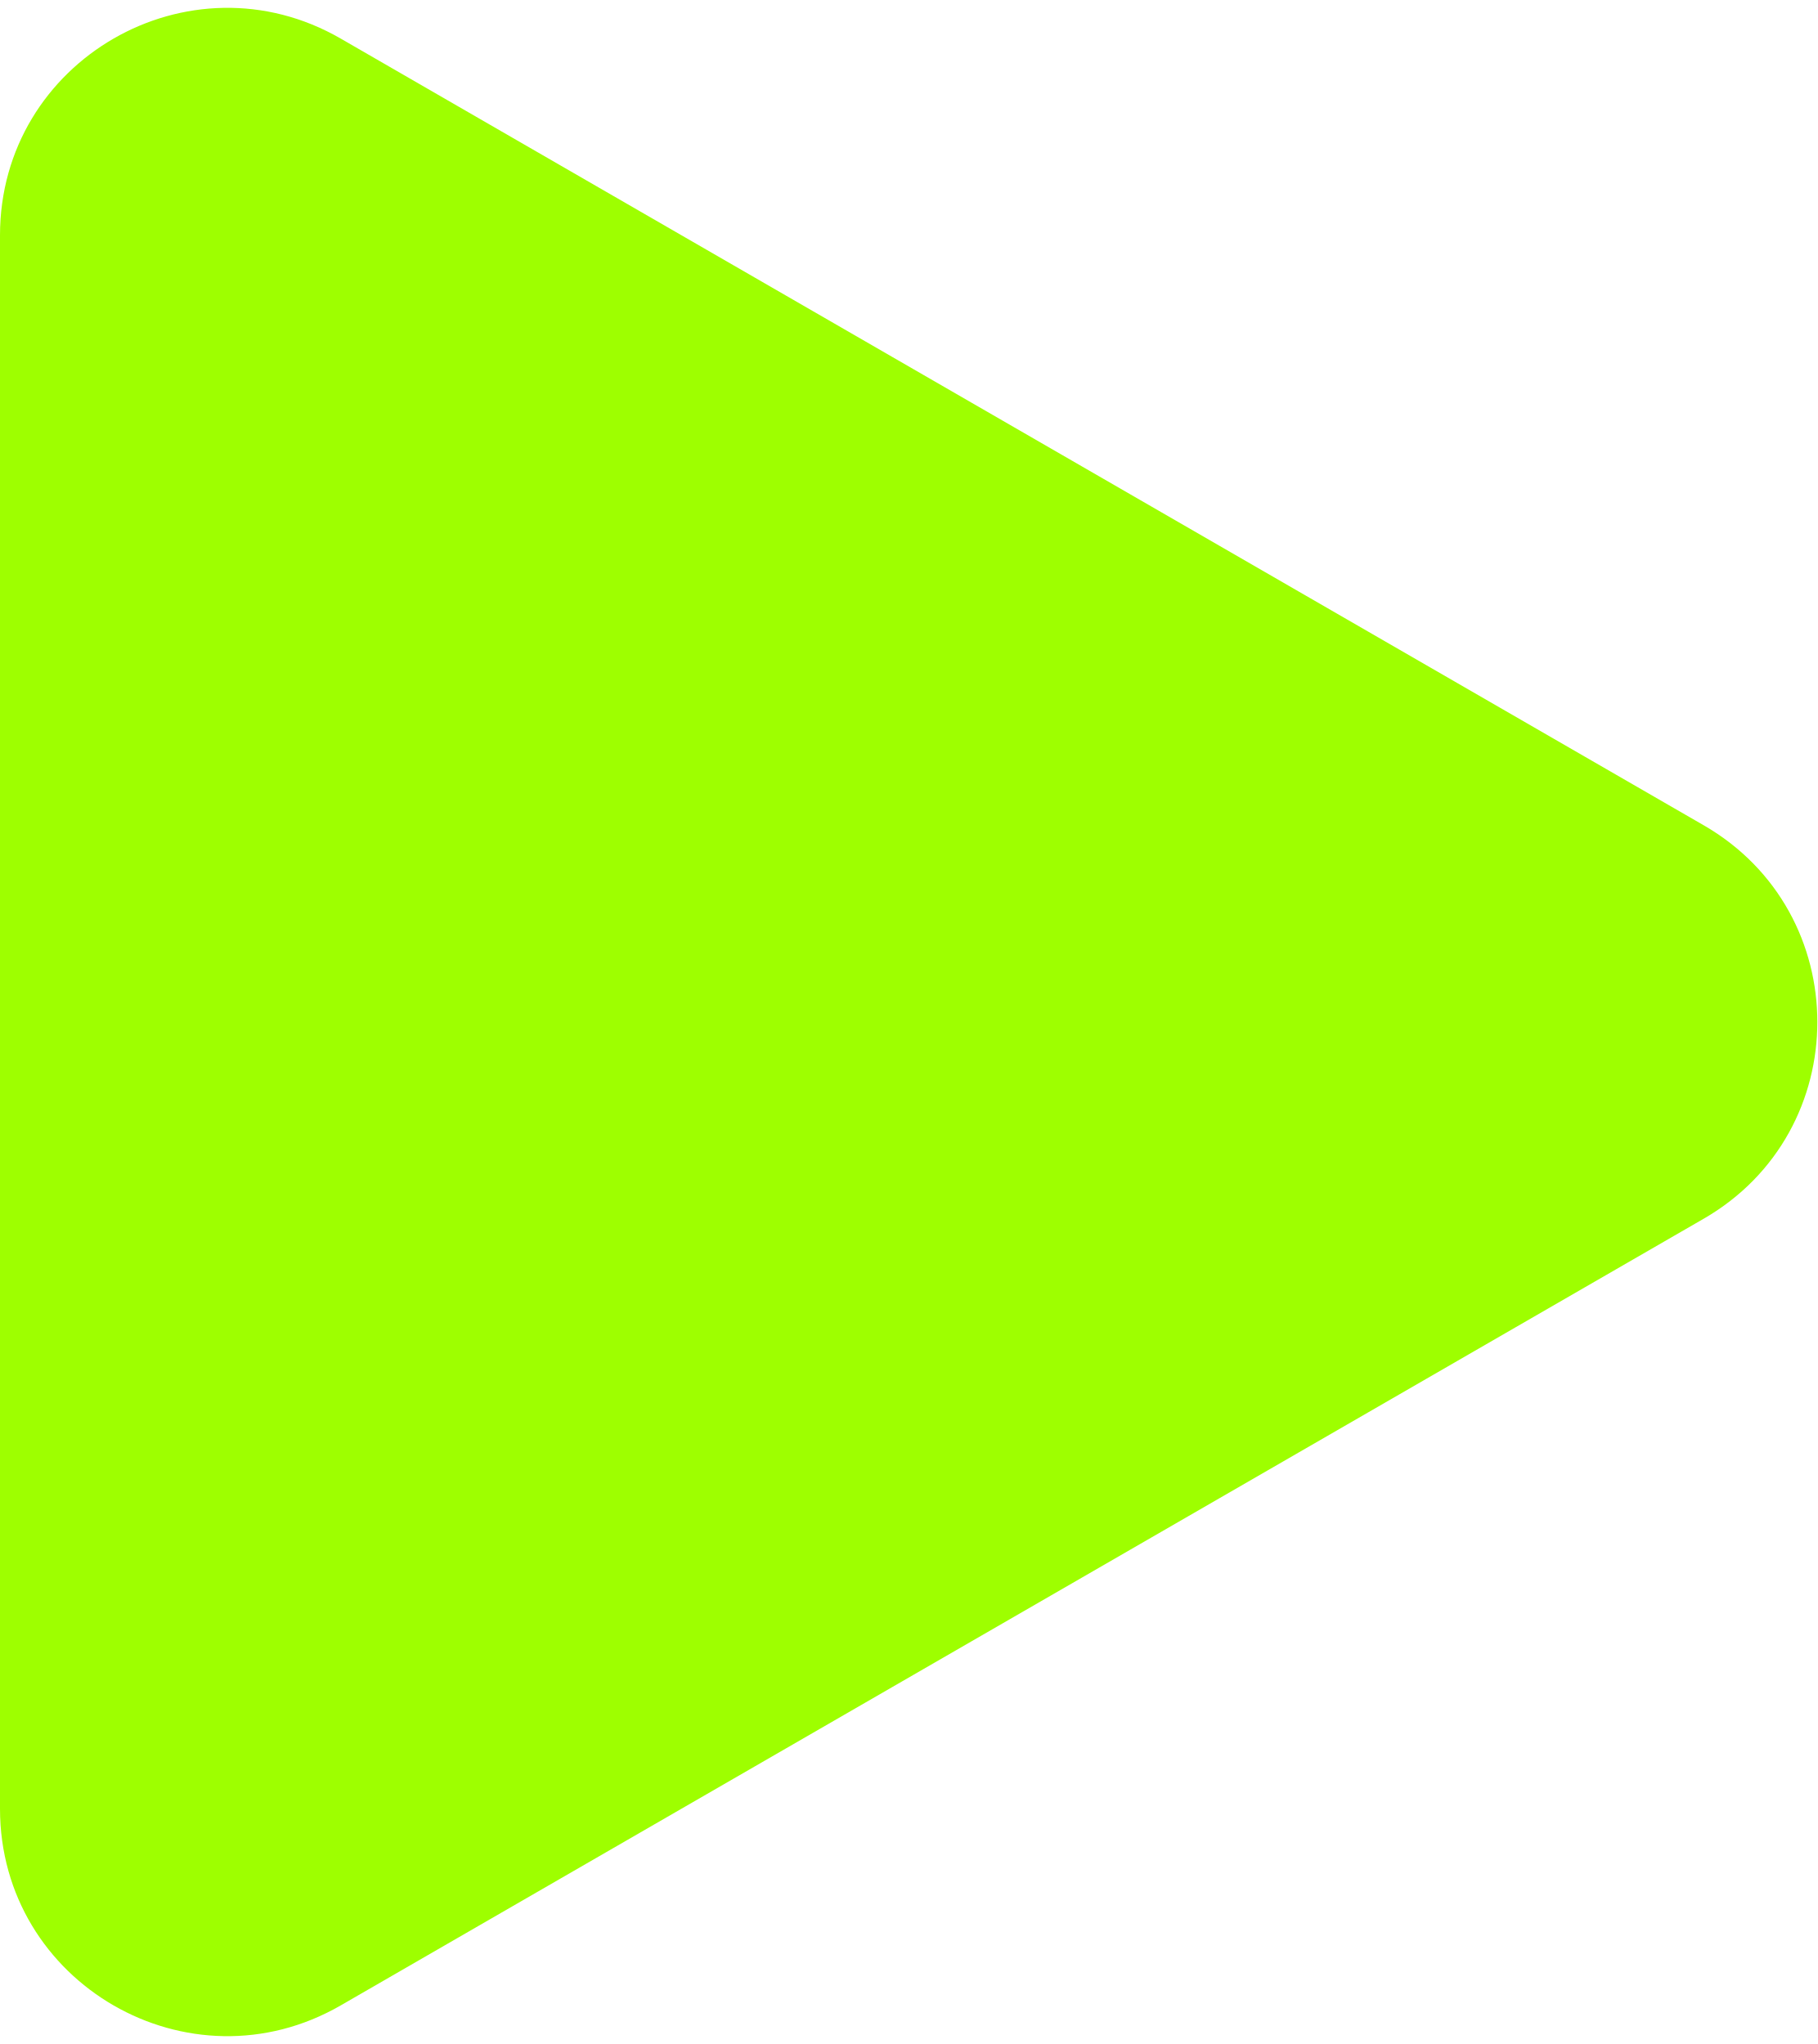
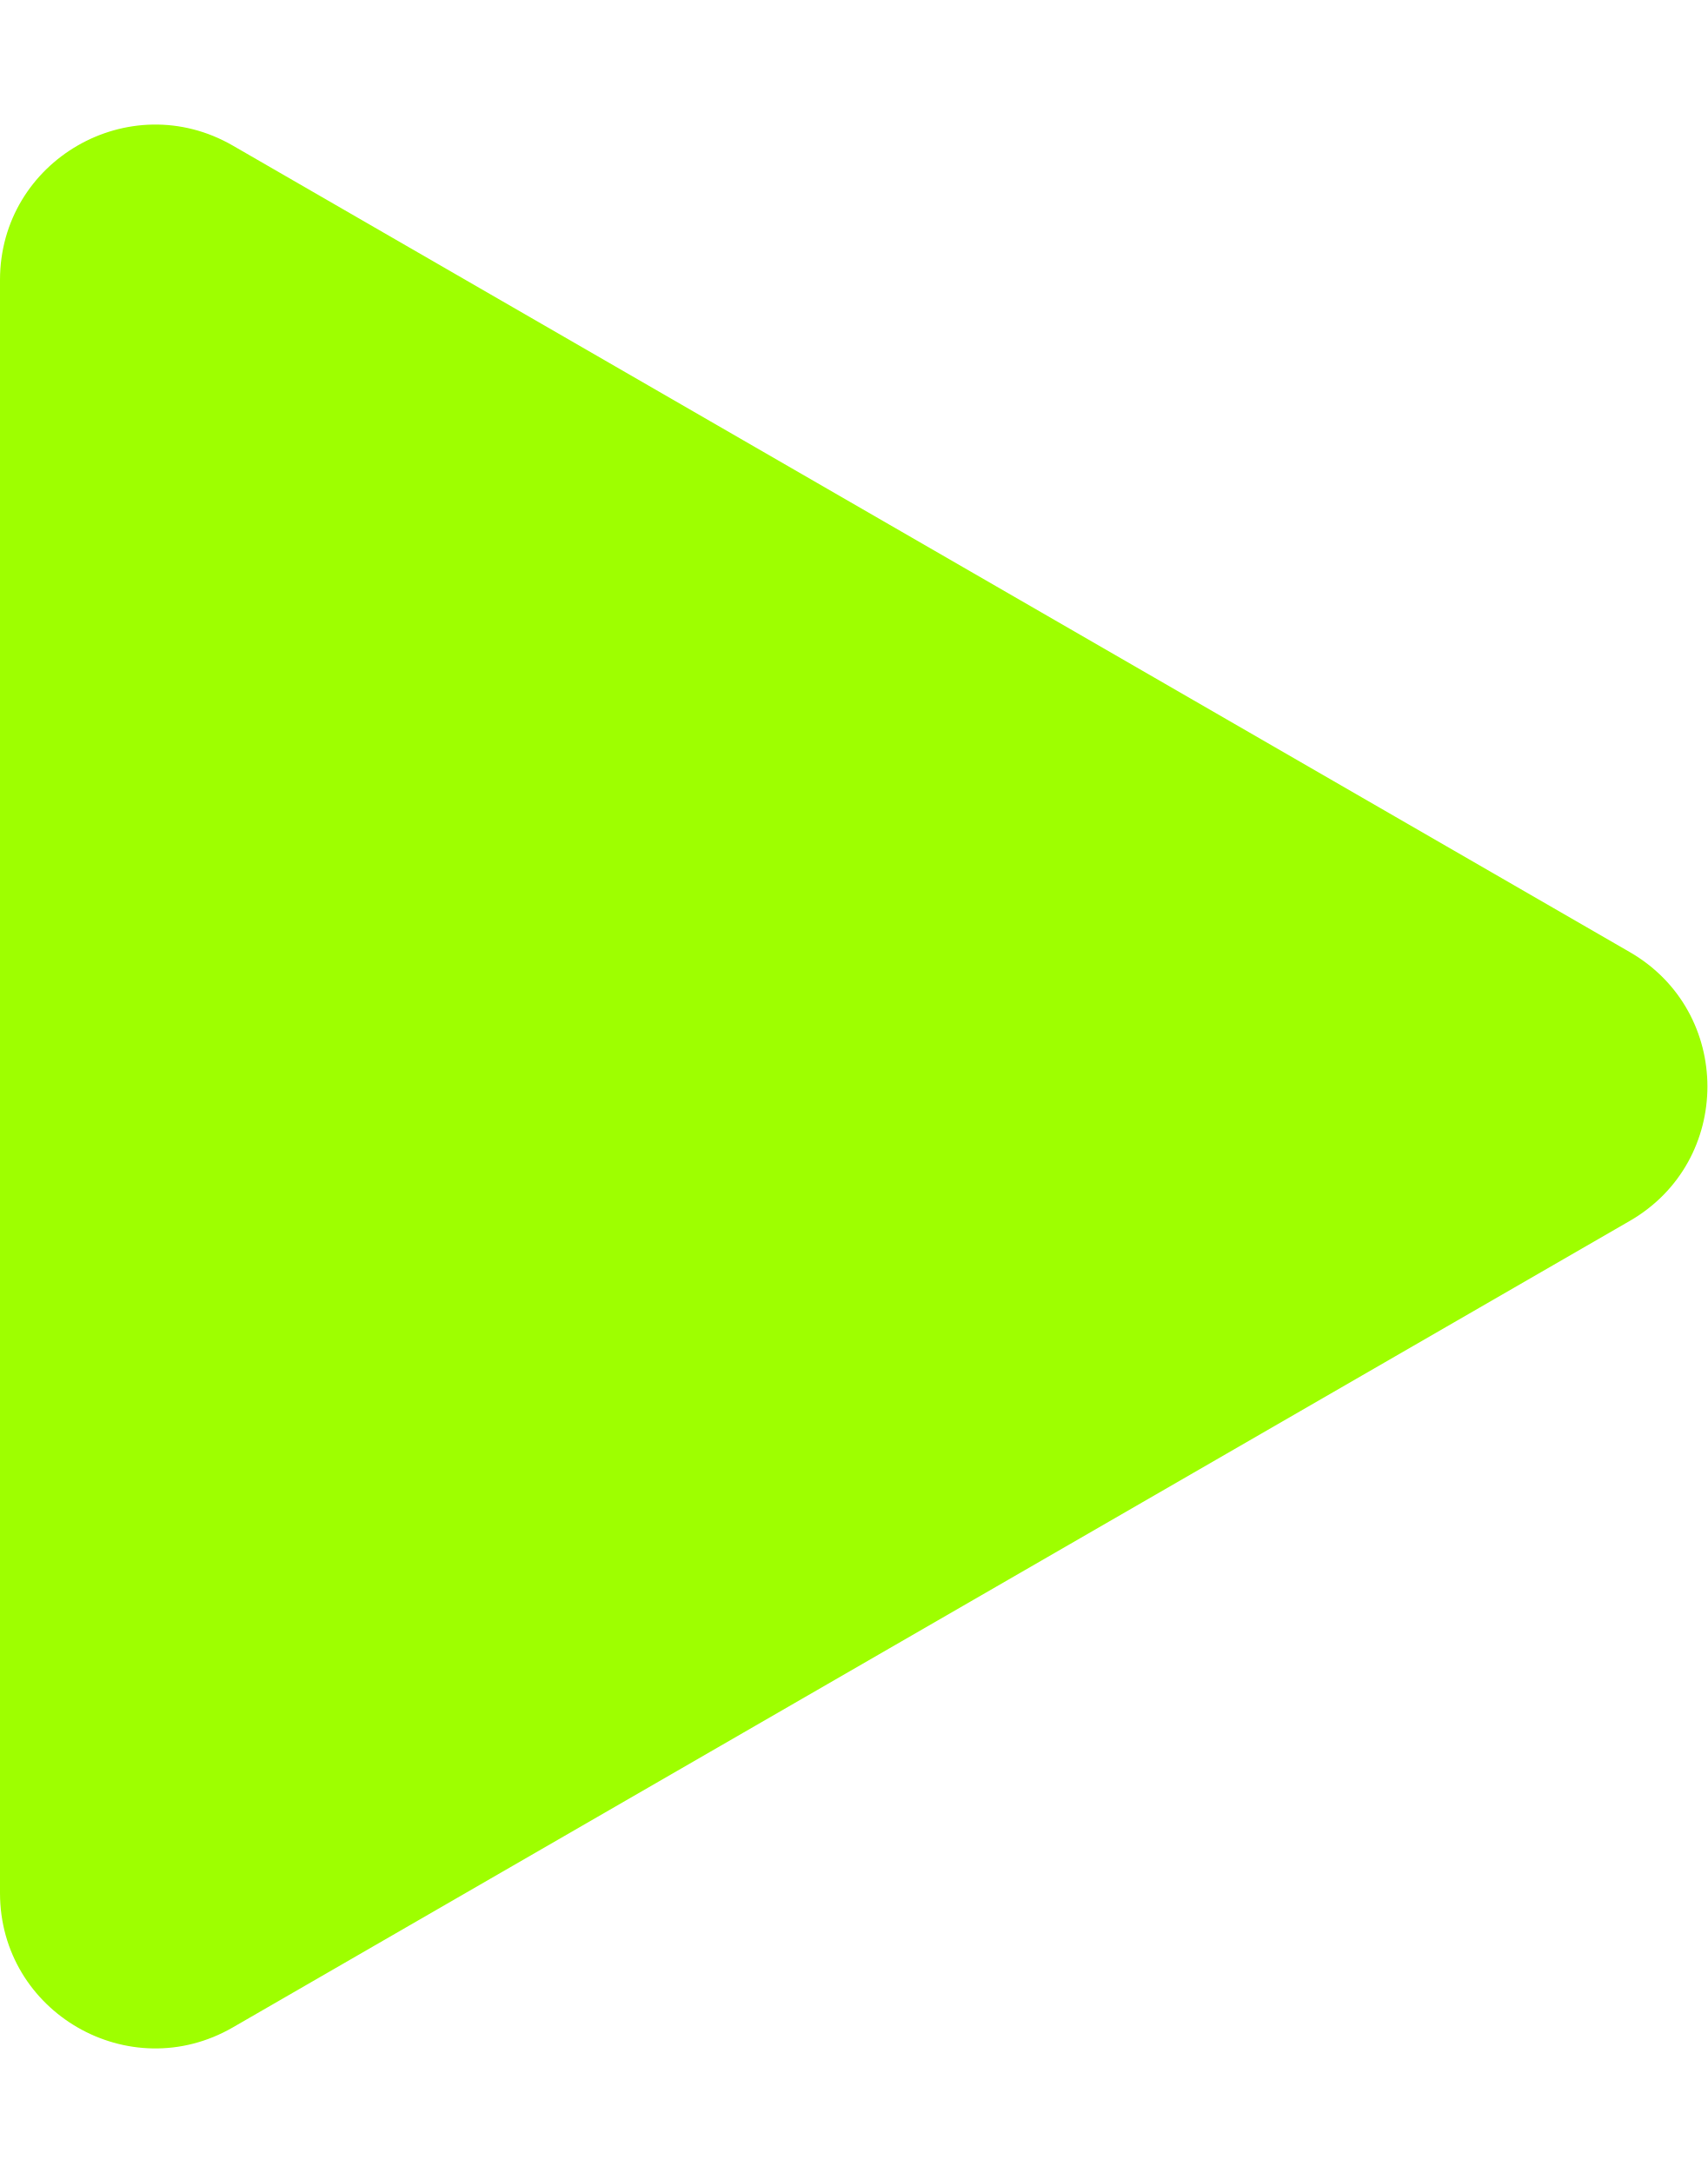
- <svg xmlns="http://www.w3.org/2000/svg" width="16" height="18" viewBox="0 0 16 18" fill="none">
-   <path d="M15 7.268C16.333 8.038 16.333 9.962 15 10.732L3 17.66C1.667 18.43 1.01267e-06 17.468 1.07997e-06 15.928L1.68565e-06 2.072C1.75295e-06 0.532 1.667 -0.43 3 0.34L15 7.268Z" fill="#9EFF00" />
+ <svg xmlns="http://www.w3.org/2000/svg" width="11" height="14" viewBox="0 0 11 14" fill="none">
+   <path d="M10.5 6.134C11.167 6.519 11.167 7.481 10.5 7.866L1.5 13.062C0.833 13.447 -6.10471e-07 12.966 -5.76822e-07 12.196L-1.2256e-07 1.804C-8.8911e-08 1.034 0.833 0.553 1.5 0.938L10.5 6.134Z" fill="#9EFF00" />
</svg>
